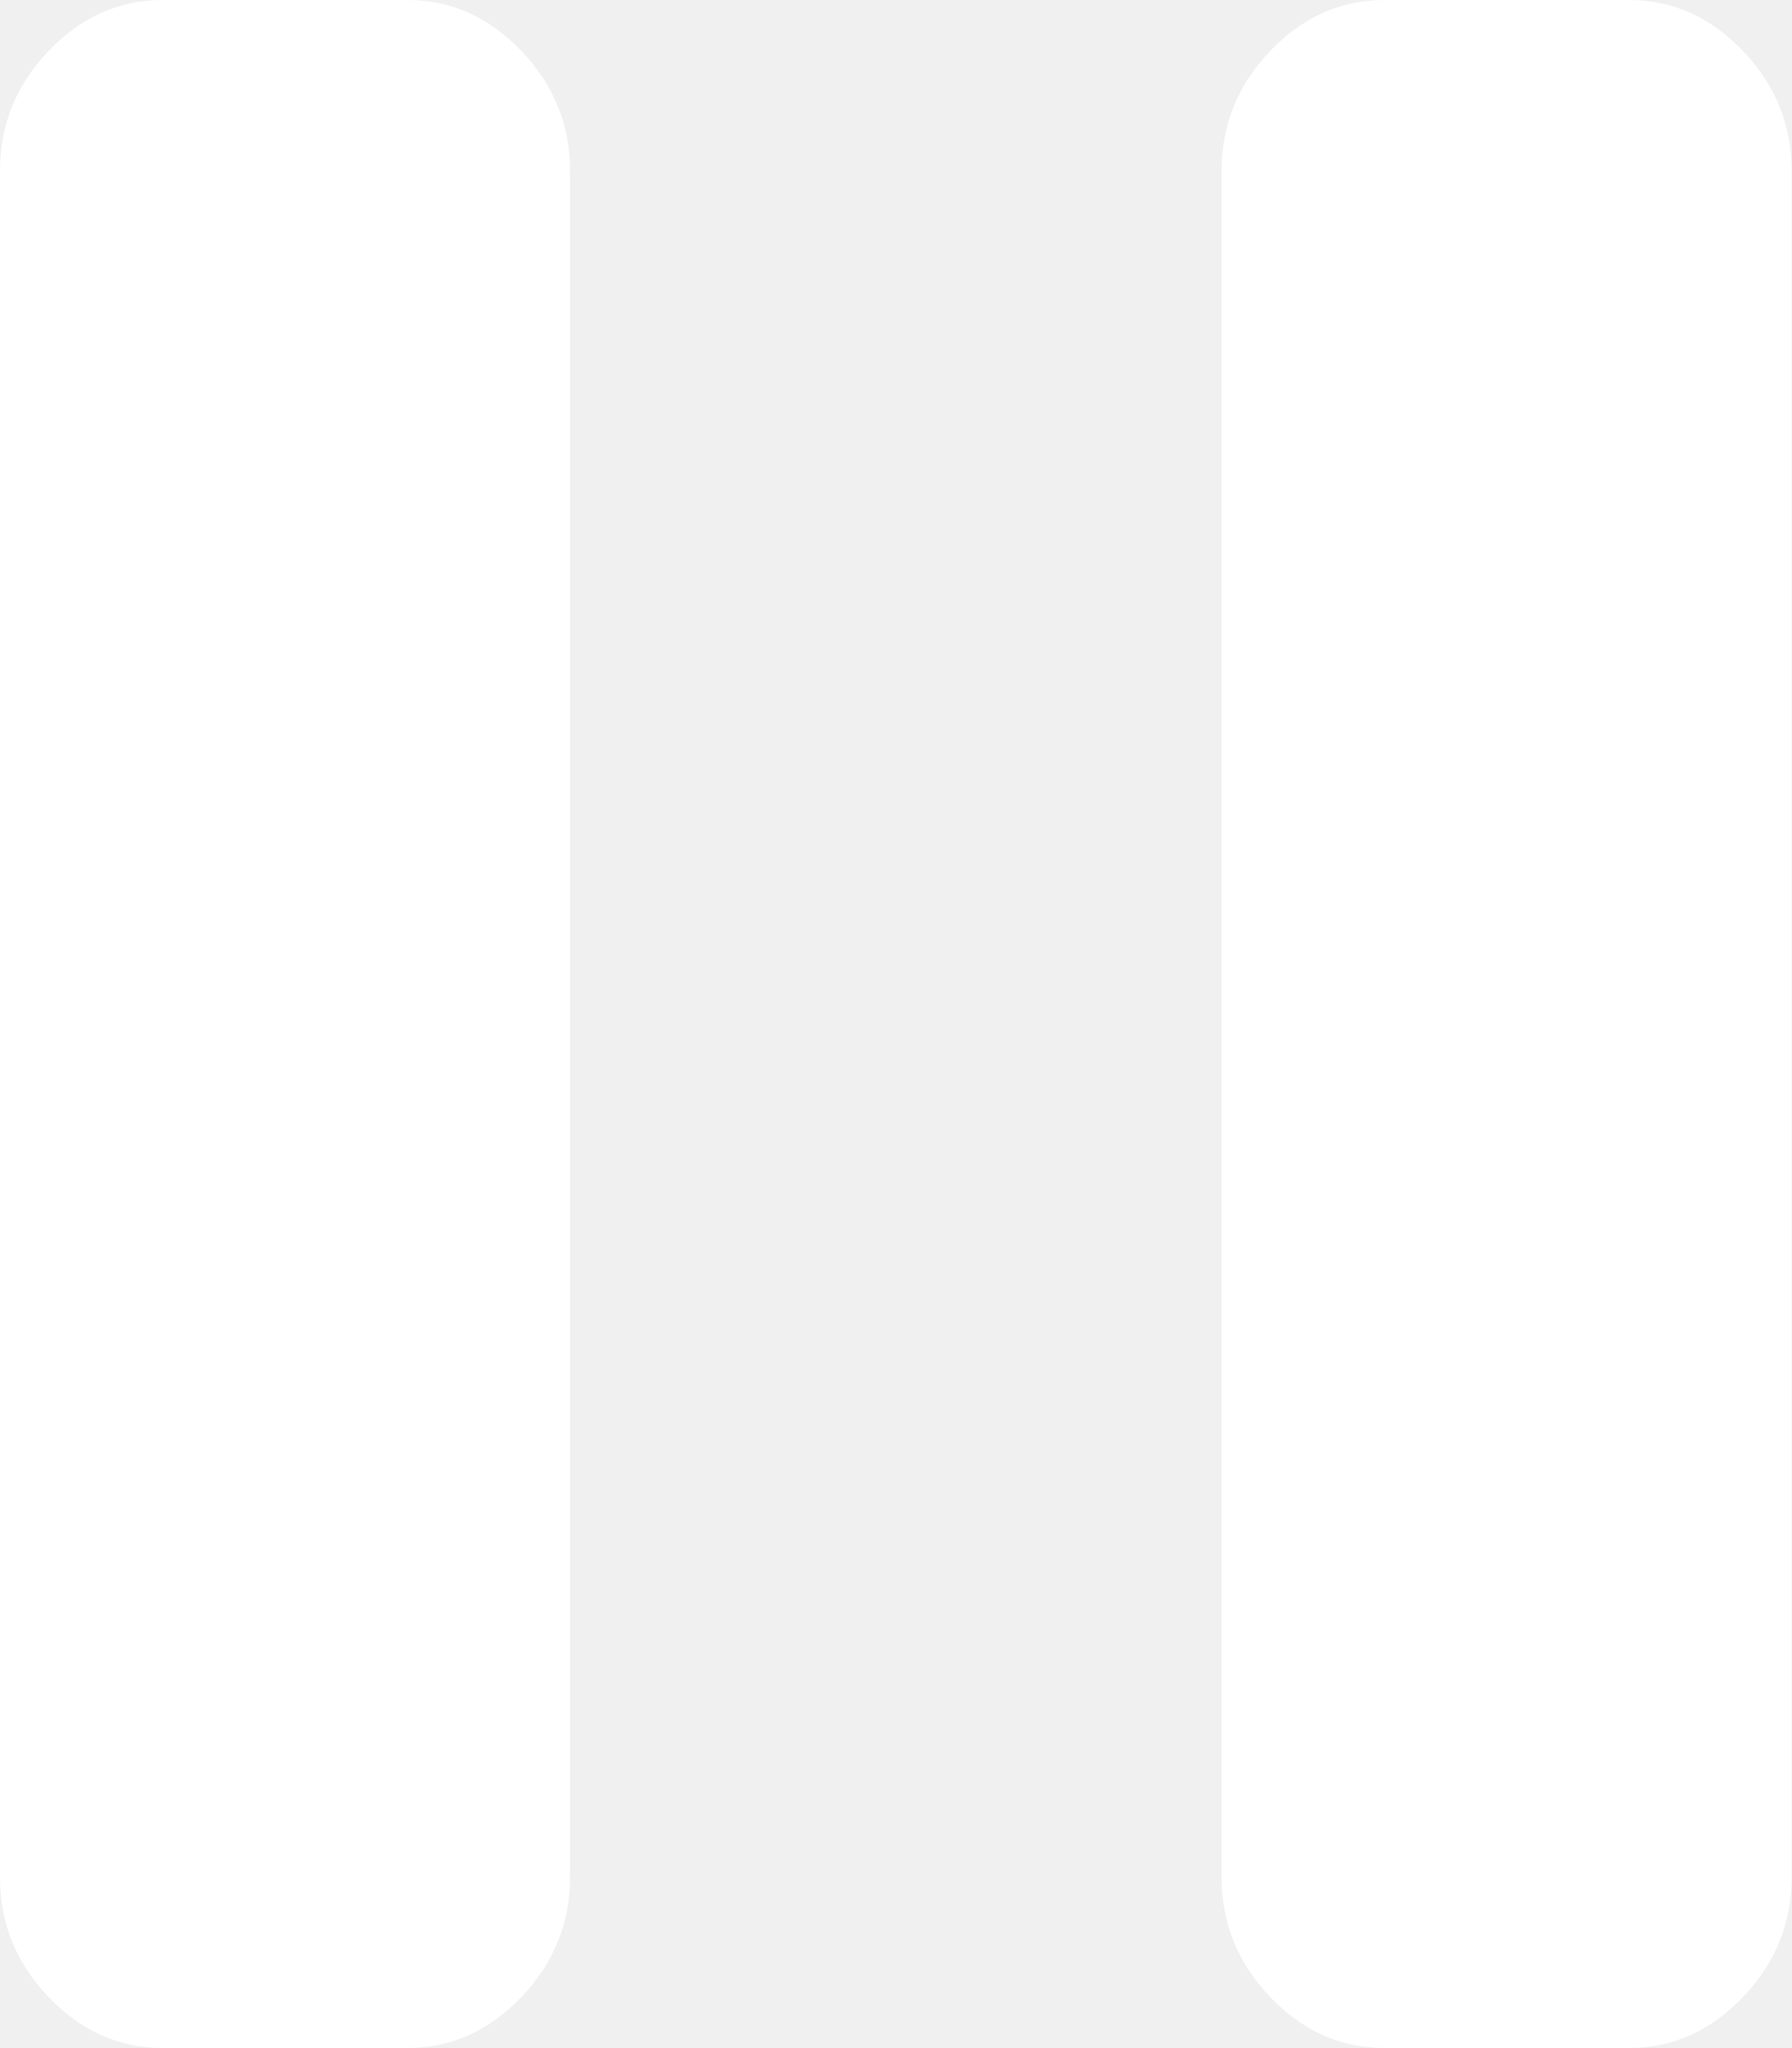
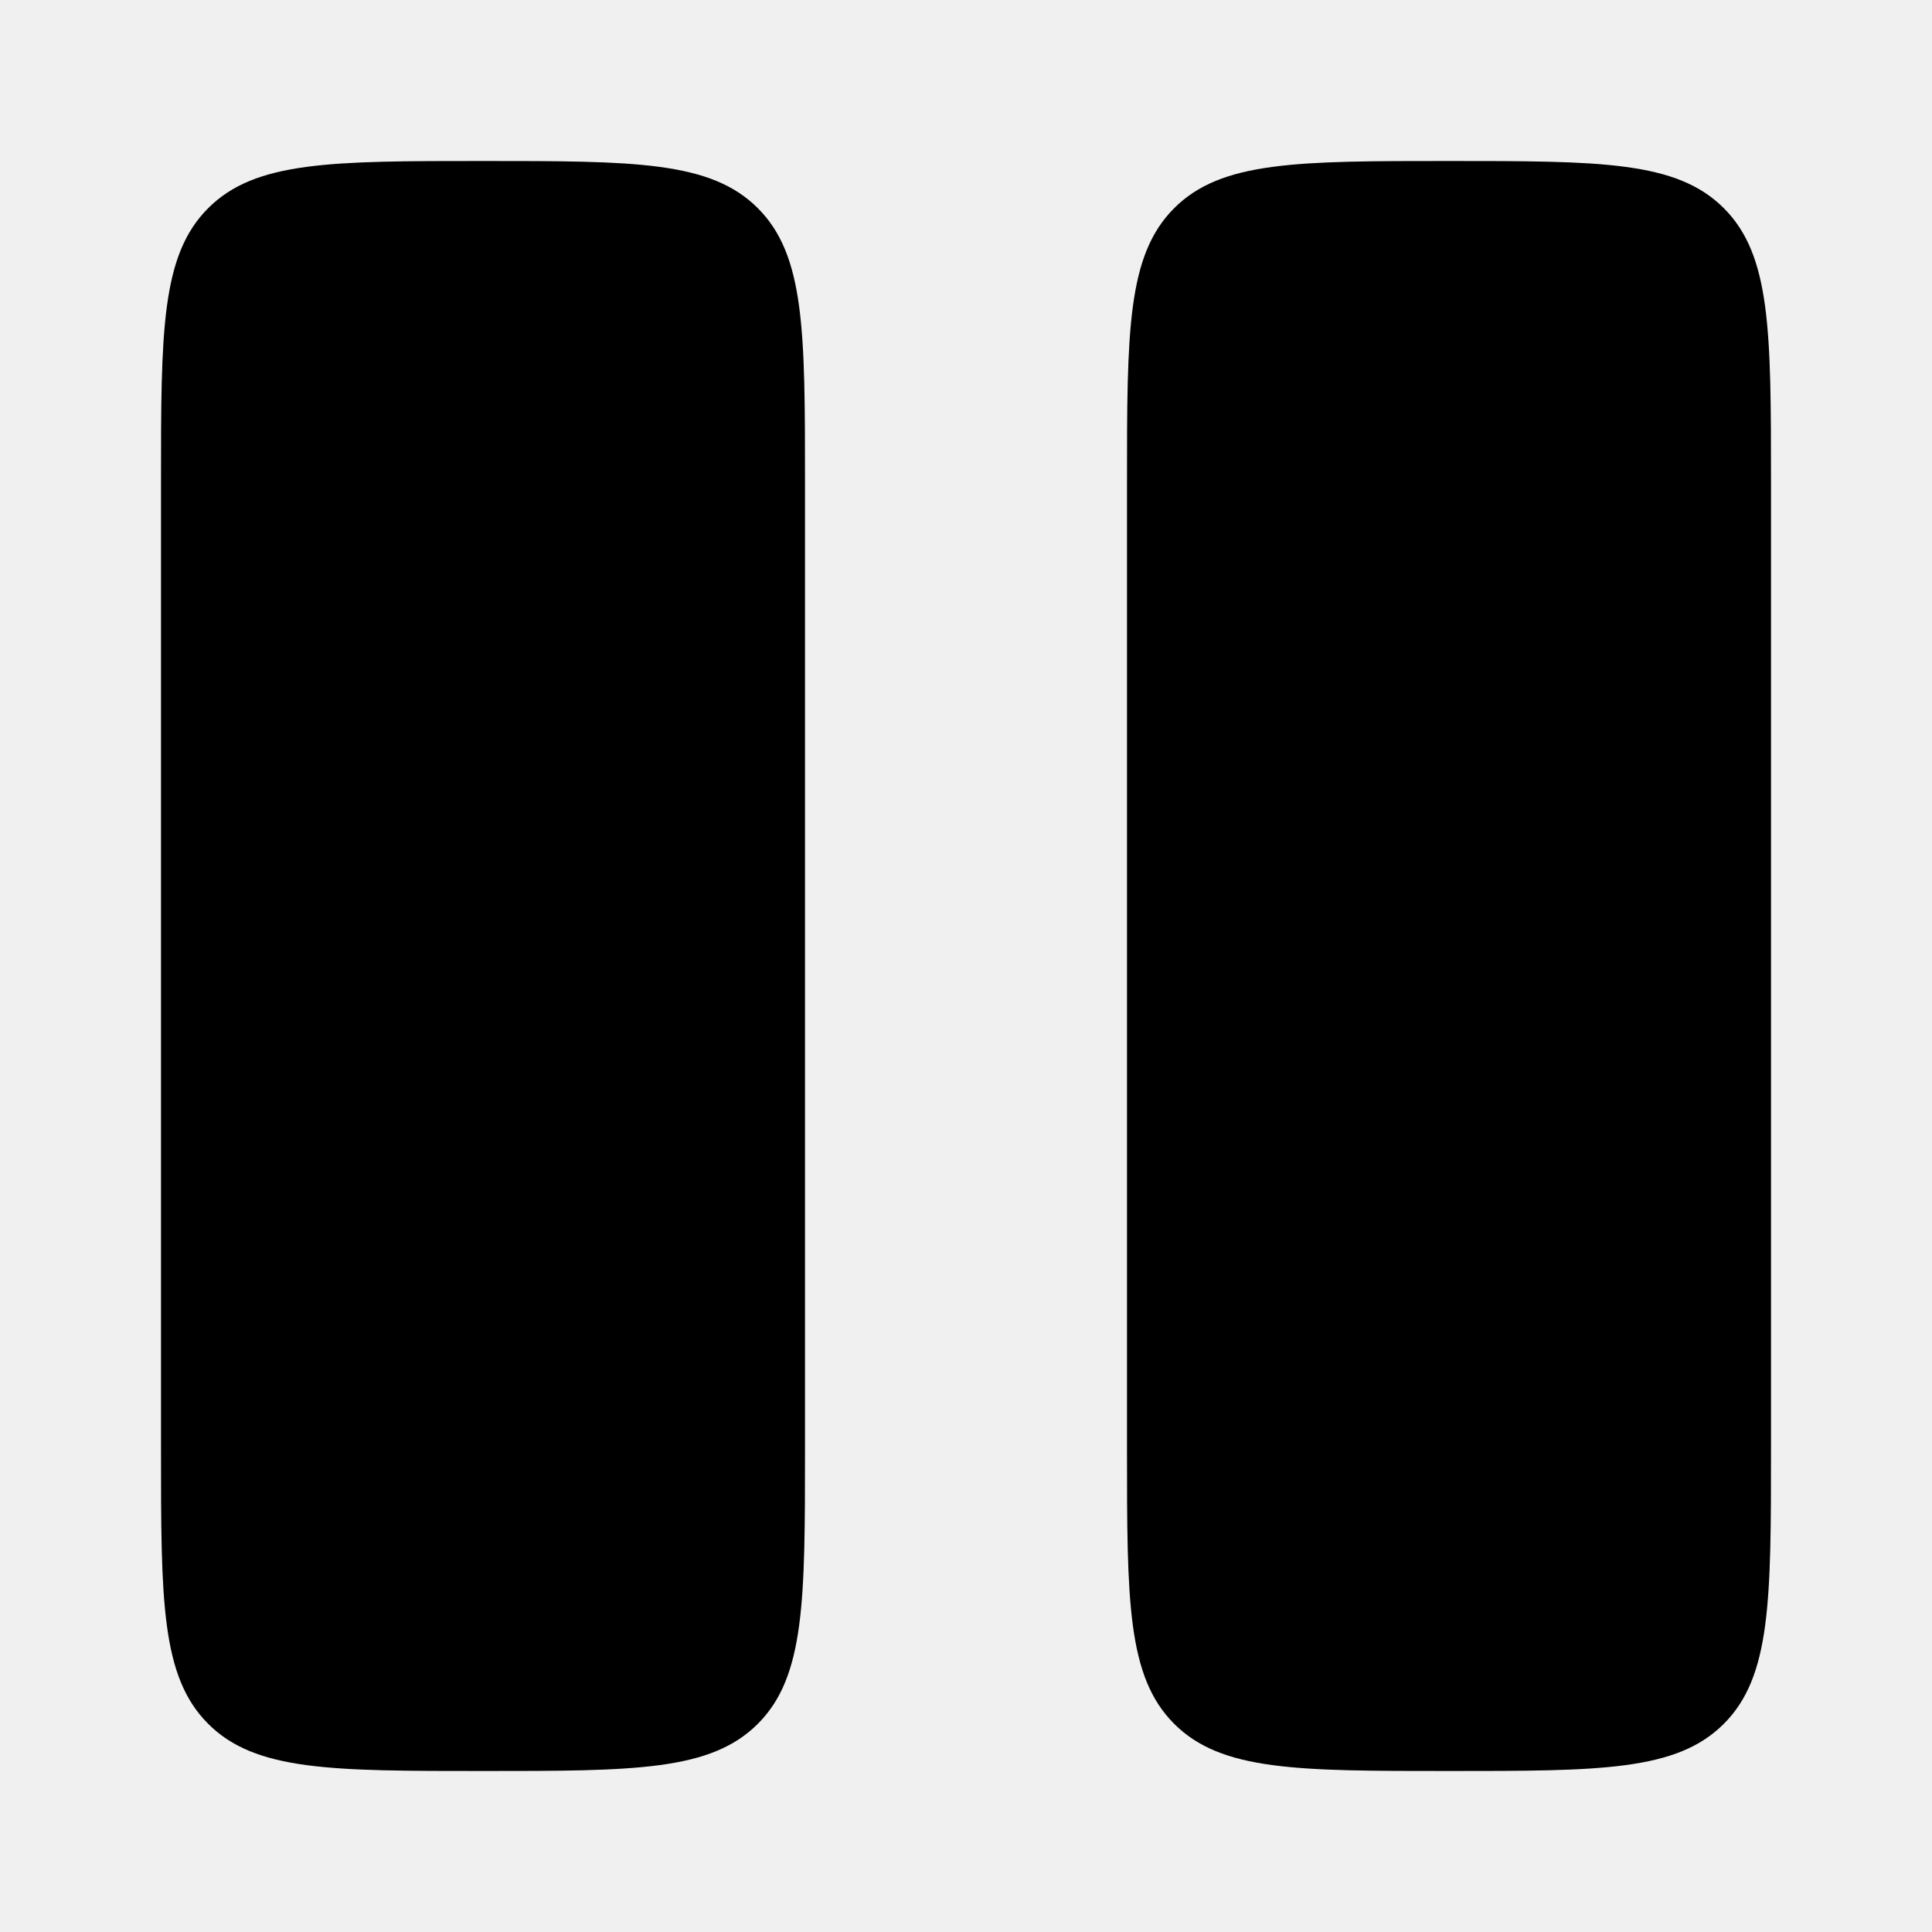
- <svg xmlns="http://www.w3.org/2000/svg" viewBox="0 0 7 8" fill="none">
-   <path d="M5.409 8C5.239 8 5.09 7.934 4.963 7.801C4.836 7.668 4.773 7.512 4.773 7.333V0.667C4.773 0.488 4.836 0.332 4.963 0.199C5.09 0.066 5.239 0 5.409 0H6.364C6.534 0 6.683 0.066 6.81 0.199C6.937 0.332 7 0.488 7 0.667V7.333C7 7.512 6.937 7.668 6.81 7.801C6.683 7.934 6.534 8 6.364 8H5.409ZM0.636 8C0.466 8 0.317 7.934 0.19 7.801C0.063 7.668 0 7.512 0 7.333V0.667C0 0.488 0.063 0.332 0.19 0.199C0.317 0.066 0.466 0 0.636 0H1.591C1.761 0 1.91 0.066 2.037 0.199C2.164 0.332 2.227 0.488 2.227 0.667V7.333C2.227 7.512 2.164 7.668 2.037 7.801C1.91 7.934 1.761 8 1.591 8H0.636Z" fill="#fff" />
+ <svg xmlns="http://www.w3.org/2000/svg" viewBox="0 0 24 24" fill="none">
+   <path d="M2 6C2 4.114 2 3.172 2.586 2.586C3.172 2 4.114 2 6 2C7.886 2 8.828 2 9.414 2.586C10 3.172 10 4.114 10 6V18C10 19.886 10 20.828 9.414 21.414C8.828 22 7.886 22 6 22C4.114 22 3.172 22 2.586 21.414C2 20.828 2 19.886 2 18V6Z" fill="#000000" />
+   <path d="M14 6C14 4.114 14 3.172 14.586 2.586C15.172 2 16.114 2 18 2C19.886 2 20.828 2 21.414 2.586C22 3.172 22 4.114 22 6V18C22 19.886 22 20.828 21.414 21.414C20.828 22 19.886 22 18 22C16.114 22 15.172 22 14.586 21.414C14 20.828 14 19.886 14 18V6Z" fill="#000000" />
</svg>
